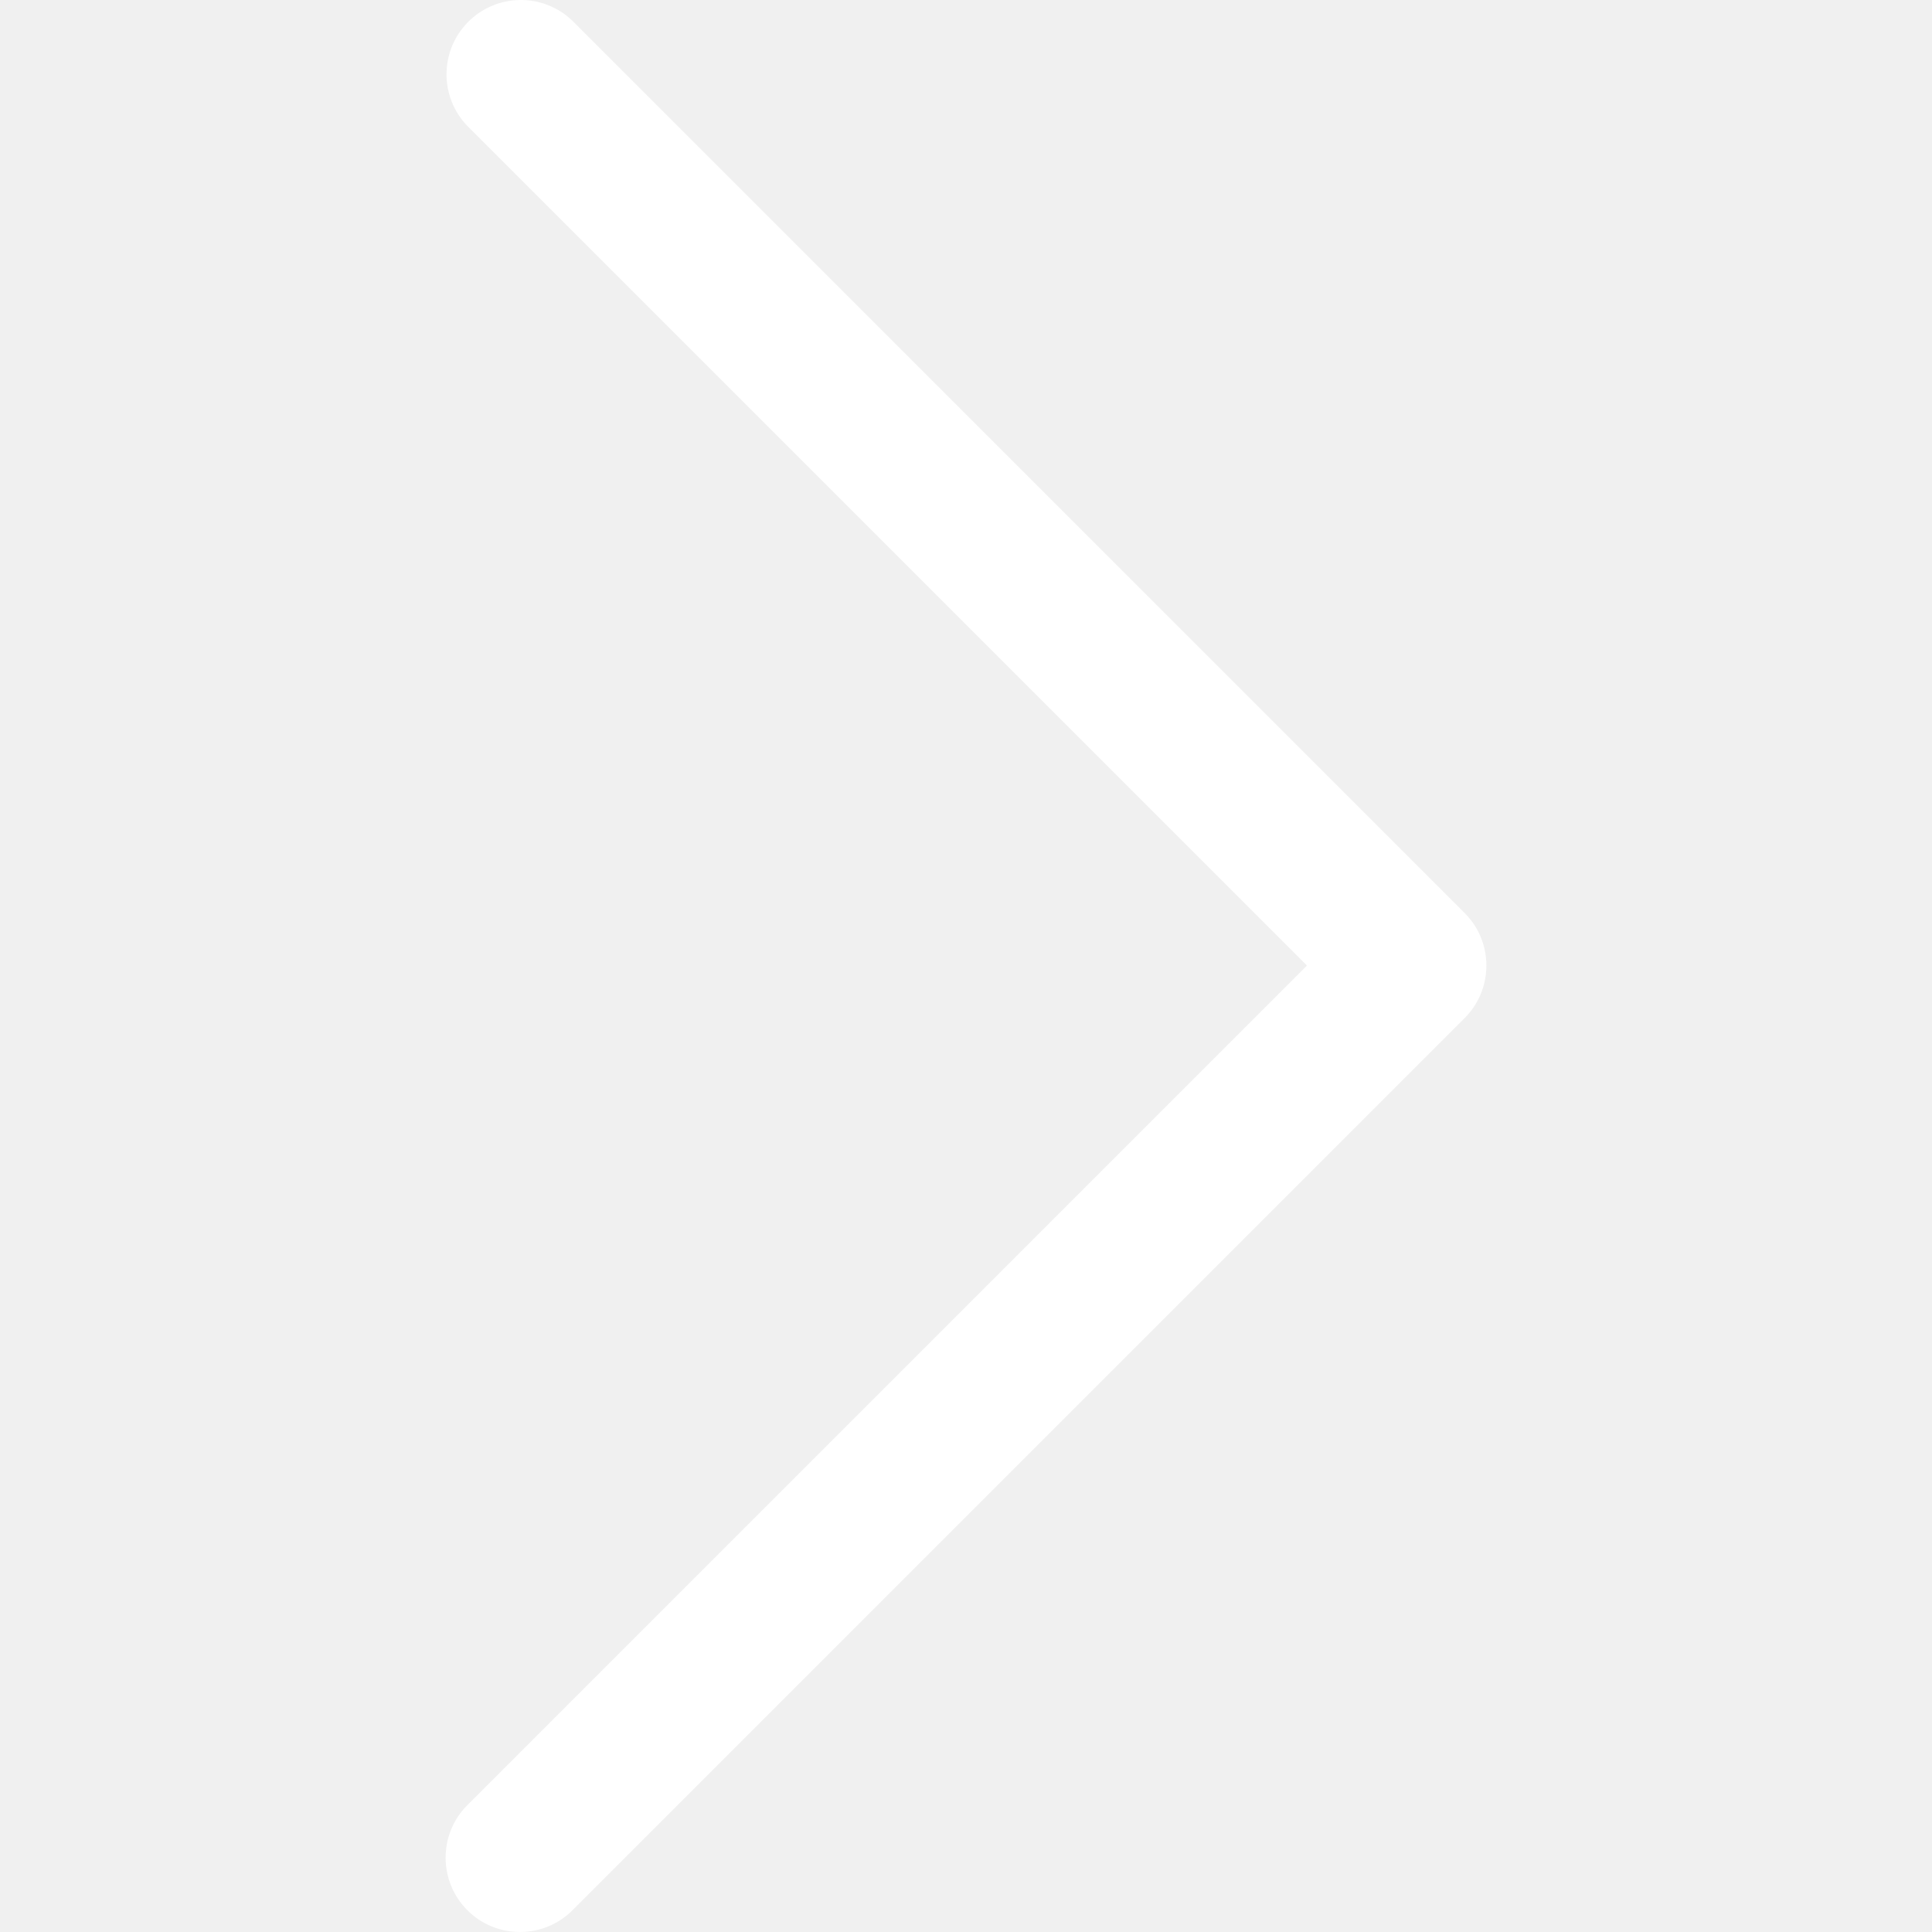
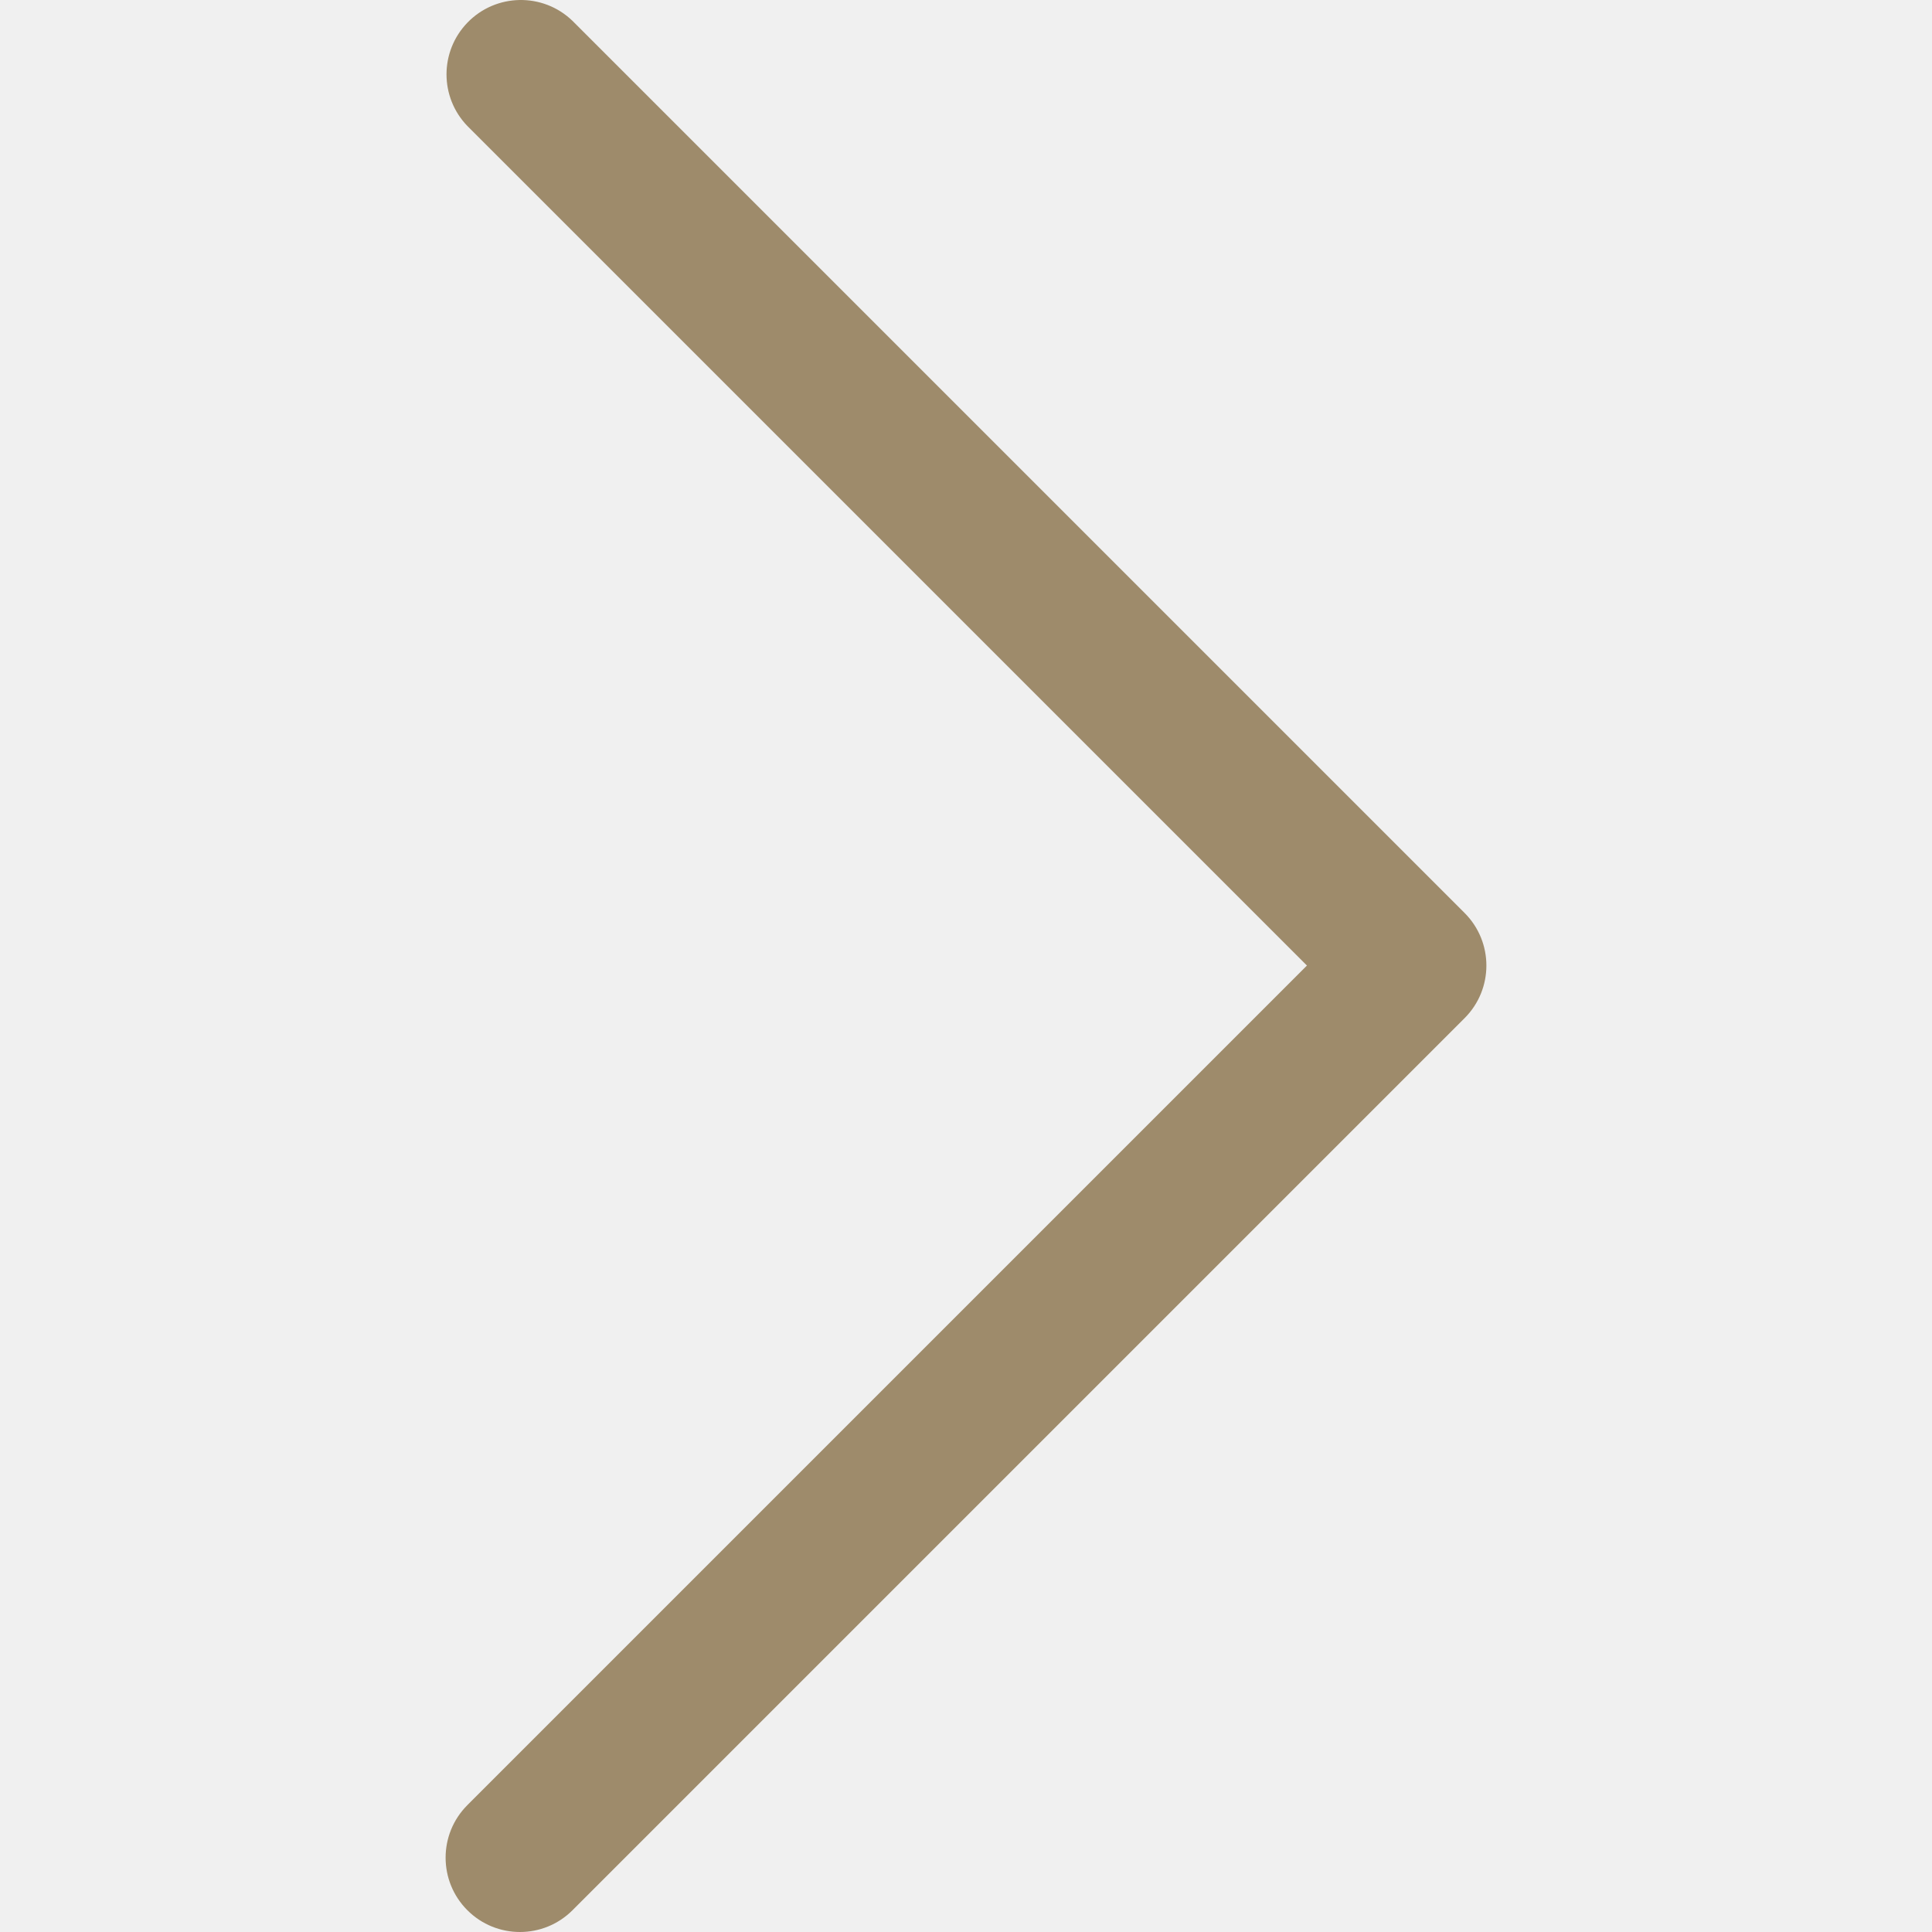
- <svg xmlns="http://www.w3.org/2000/svg" version="1.1" id="Capa_1" x="0px" y="0px" viewBox="0 0 443.52 443.52" style="enable-background:new 0 0 443.52 443.52;" fill="white" xml:space="preserve">
+ <svg xmlns="http://www.w3.org/2000/svg" version="1.1" id="Capa_1" x="0px" y="0px" viewBox="0 0 443.52 443.52" style="enable-background:new 0 0 443.52 443.52;" fill="#9E8B6B" xml:space="preserve">
  <g>
    <g>
      <path d="M336.226,209.591l-204.8-204.8c-6.78-6.548-17.584-6.36-24.132,0.42c-6.388,6.614-6.388,17.099,0,23.712l192.734,192.734    L107.294,414.391c-6.663,6.664-6.663,17.468,0,24.132c6.665,6.663,17.468,6.663,24.132,0l204.8-204.8    C342.889,227.058,342.889,216.255,336.226,209.591z" />
    </g>
  </g>
  <g>
</g>
  <g>
</g>
  <g>
</g>
  <g>
</g>
  <g>
</g>
  <g>
</g>
  <g>
</g>
  <g>
</g>
  <g>
</g>
  <g>
</g>
  <g>
</g>
  <g>
</g>
  <g>
</g>
  <g>
</g>
  <g>
</g>
</svg>
